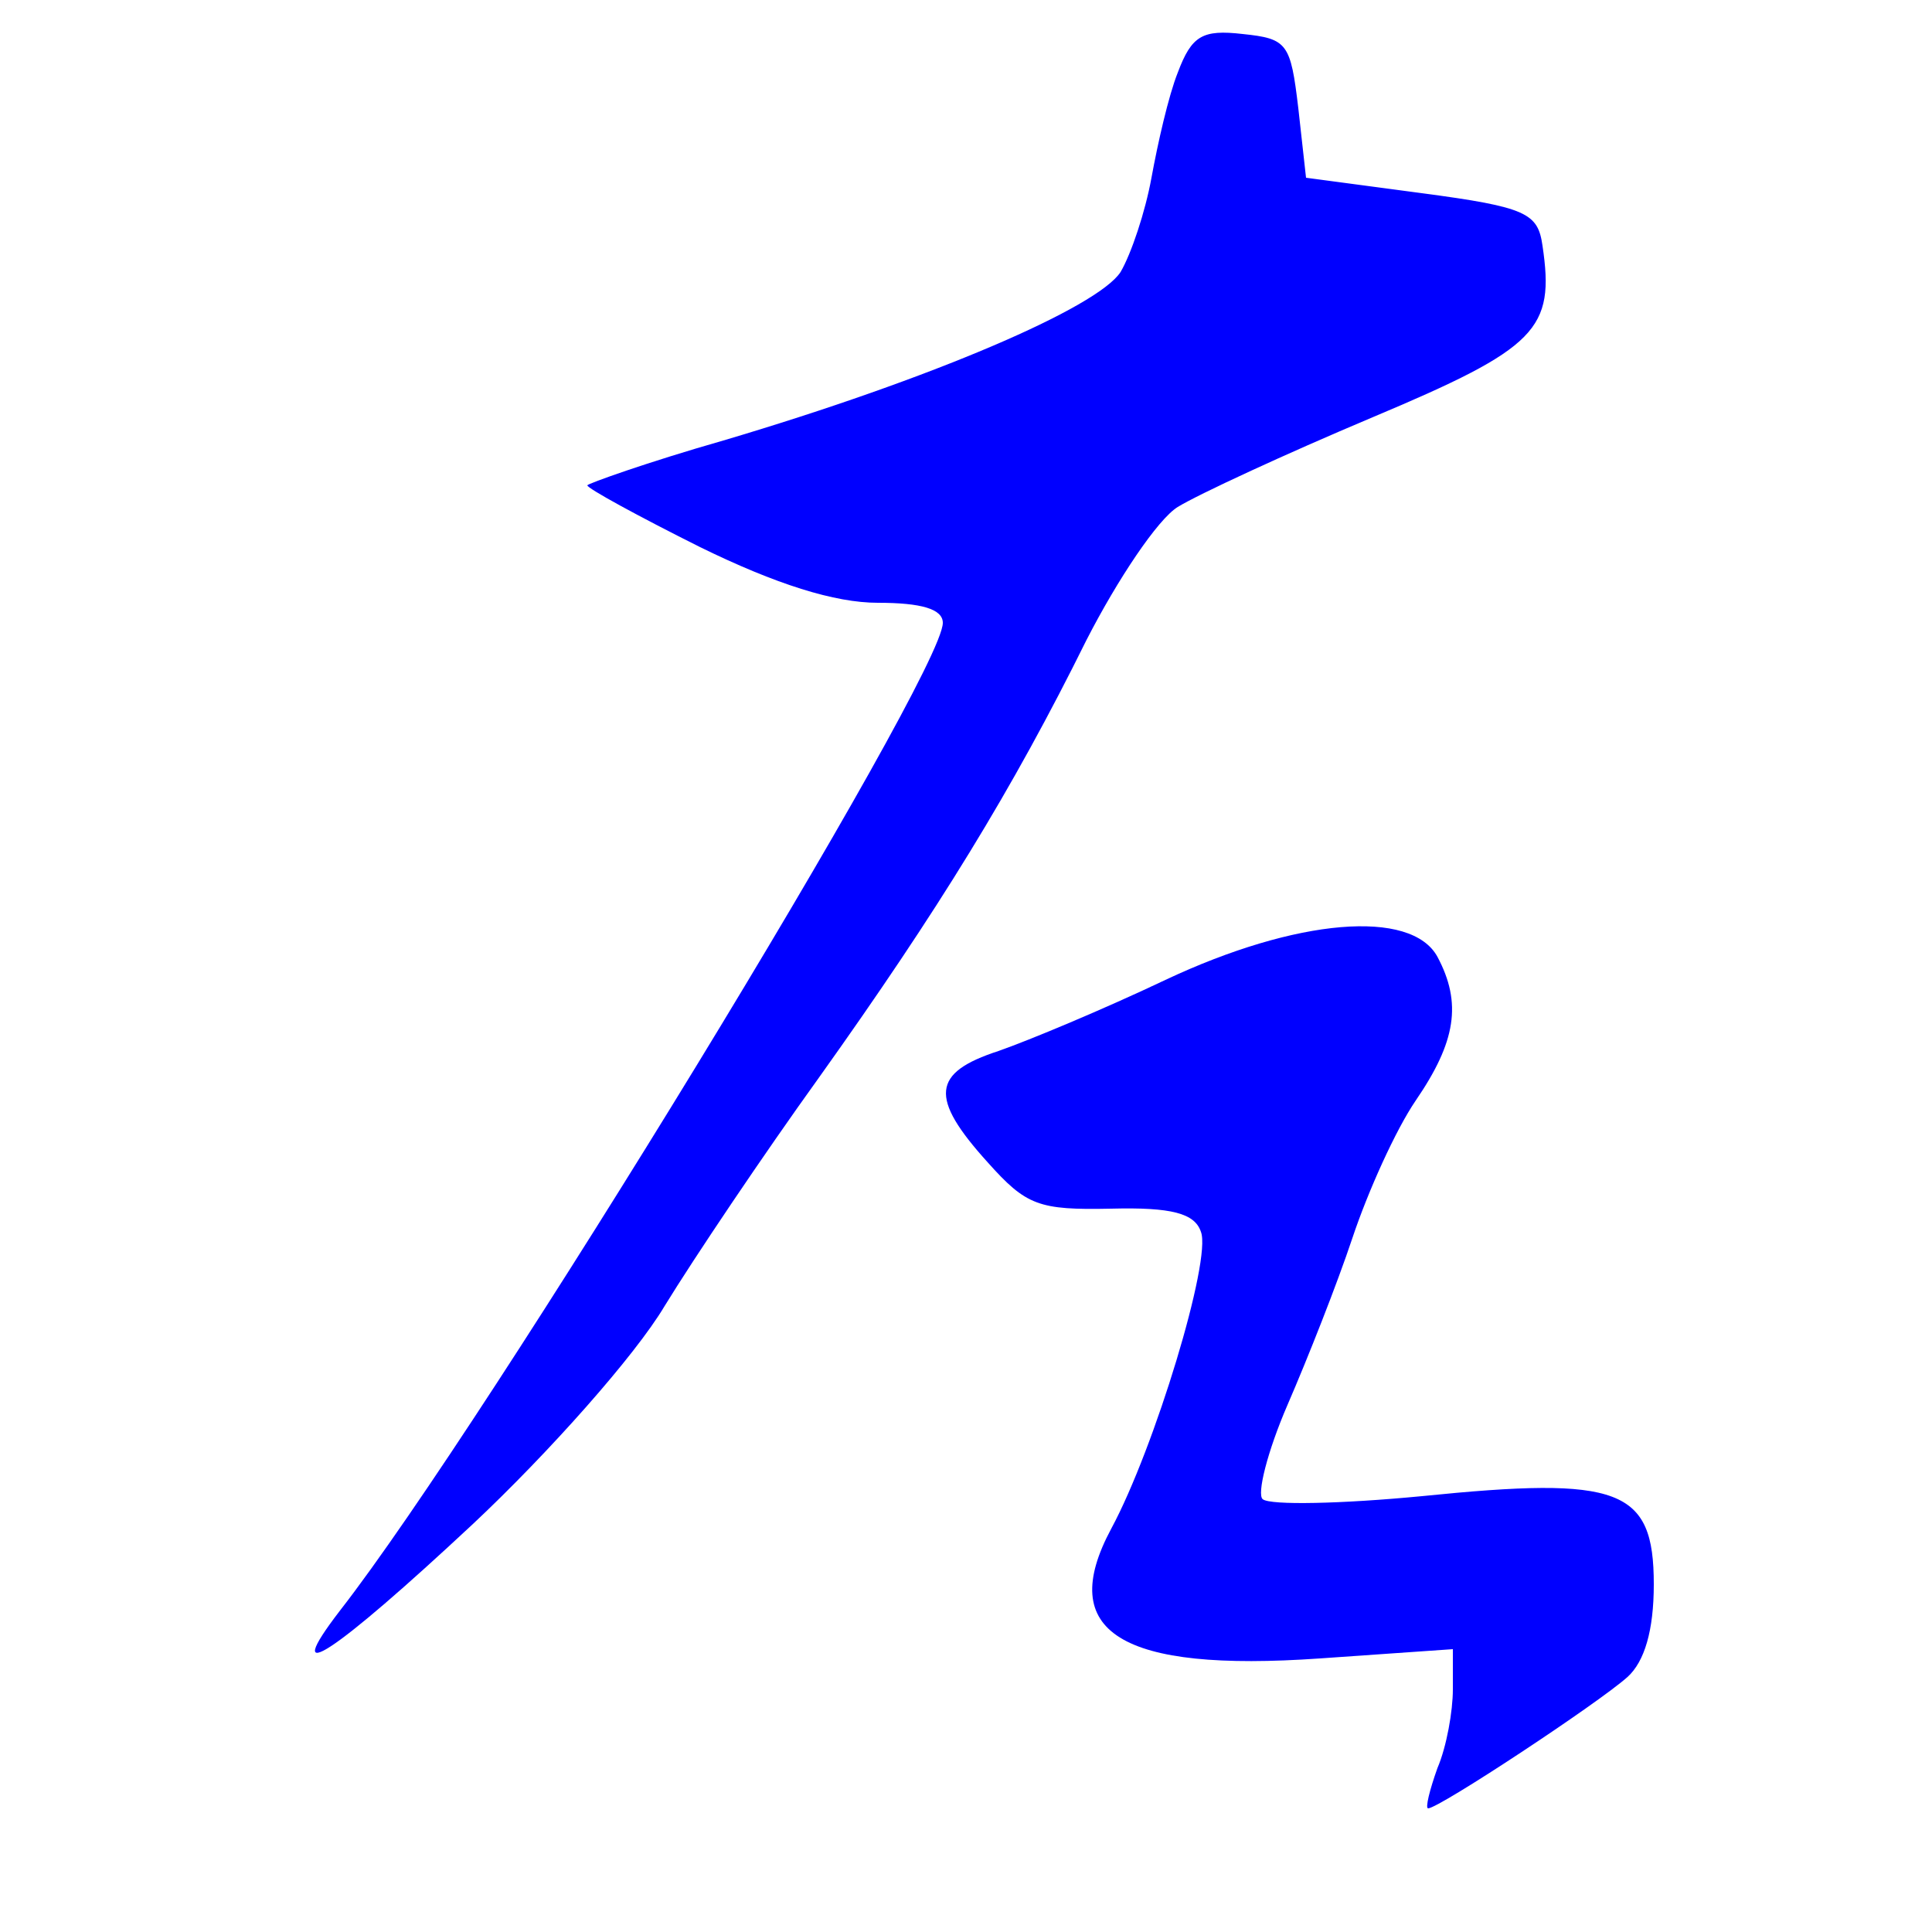
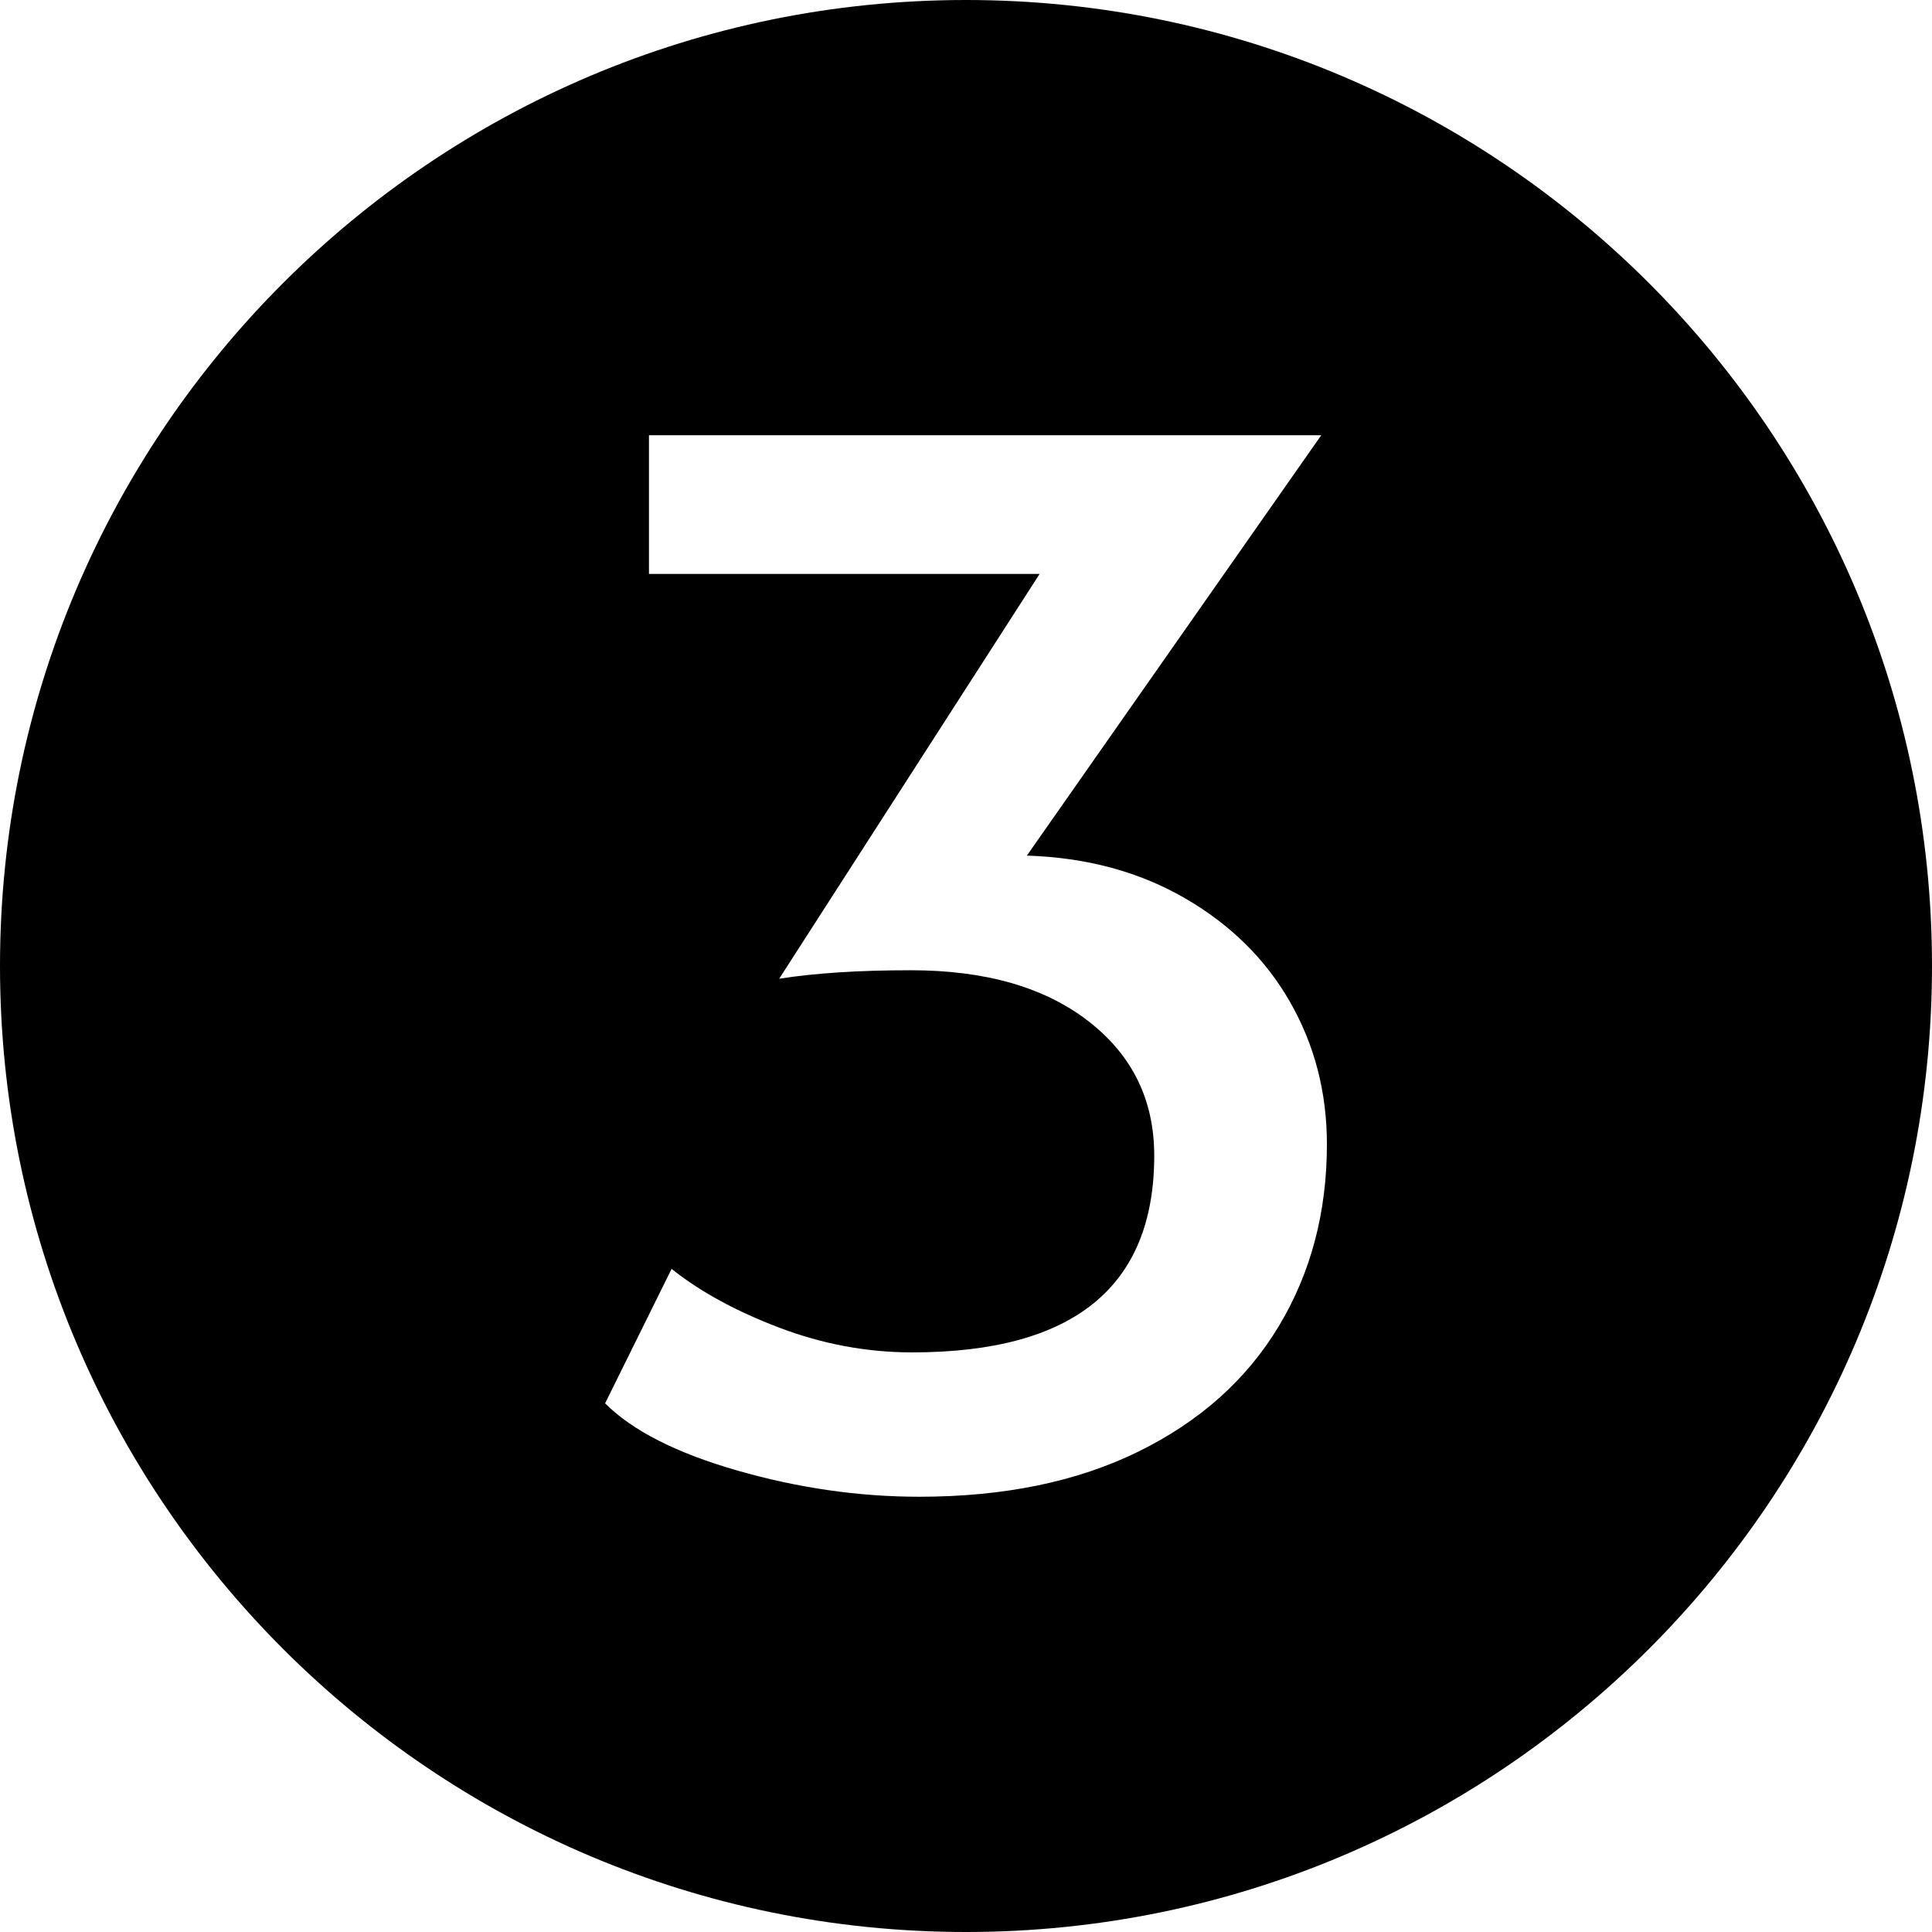
- <svg xmlns="http://www.w3.org/2000/svg" width="100pt" height="100pt" viewBox="0 0 100 100">
-   <g fill="blue" transform="translate(0,100) scale(0.08,-0.08)">
-     <path d="M762 1203 c-6 -15 -13 -46 -17 -68 -4 -22 -13 -49 -20 -61 -15 -23 -122 -69 -257 -109 -49 -14 -88 -28 -88 -29 0 -2 33 -20 73 -40 49 -24 87 -36 115 -36 28 0 42 -4 42 -13 0 -34 -295 -517 -390 -639 -40 -52 -4 -28 86 56 49 46 105 109 124 141 19 31 64 98 100 148 77 108 125 186 173 283 20 39 46 78 59 86 13 8 69 34 126 58 107 45 118 57 110 111 -3 21 -10 25 -78 34 l-75 10 -5 45 c-5 42 -7 45 -36 48 -26 3 -33 -1 -42 -25z" />
-     <path d="M754 616 c-40 -19 -88 -39 -108 -46 -43 -14 -45 -30 -7 -72 25 -28 33 -31 80 -30 39 1 54 -3 58 -15 7 -18 -30 -140 -58 -192 -36 -67 6 -93 135 -84 l86 6 0 -26 c0 -14 -4 -37 -10 -51 -5 -14 -8 -26 -6 -26 7 0 110 68 129 85 11 10 17 30 17 60 0 62 -22 70 -150 57 -52 -5 -98 -6 -103 -2 -4 3 3 31 16 61 13 30 32 78 42 108 10 30 28 70 41 89 26 38 30 63 14 93 -17 31 -91 25 -176 -15z" />
-   </g>
+ <svg xmlns="http://www.w3.org/2000/svg" width="100%" height="100%" viewBox="0 0 512 512" version="1.1" xml:space="preserve" style="fill-rule:evenodd;clip-rule:evenodd;stroke-linejoin:round;stroke-miterlimit:2;">
+   <path d="M256,0C397.29,0 512,114.71 512,256C512,397.29 397.29,512 256,512C114.71,512 0,397.29 0,256C0,114.71 114.71,0 256,0ZM243.622,396.654C266.127,396.653 285.506,392.653 301.759,384.651C318.013,376.649 330.39,365.585 338.892,351.457C347.394,337.329 351.644,321.263 351.644,303.26C351.644,289.507 348.394,276.942 341.892,265.564C335.391,254.187 326.077,244.998 313.949,237.996C301.822,230.995 287.881,227.244 272.128,226.744L350.144,115.346L171.983,115.346L171.983,152.104L275.504,152.104L206.49,259.376C215.992,257.875 227.619,257.125 241.372,257.125C261.126,257.125 276.817,261.626 288.444,270.628C300.071,279.63 305.885,291.507 305.885,306.26C305.885,341.017 284.506,358.396 241.747,358.396C229.745,358.396 217.992,356.208 206.49,351.832C194.988,347.456 185.486,342.267 177.984,336.266L160.356,371.898C167.607,379.15 179.297,385.089 195.425,389.715C211.553,394.341 227.619,396.653 243.622,396.654Z" />
</svg>
